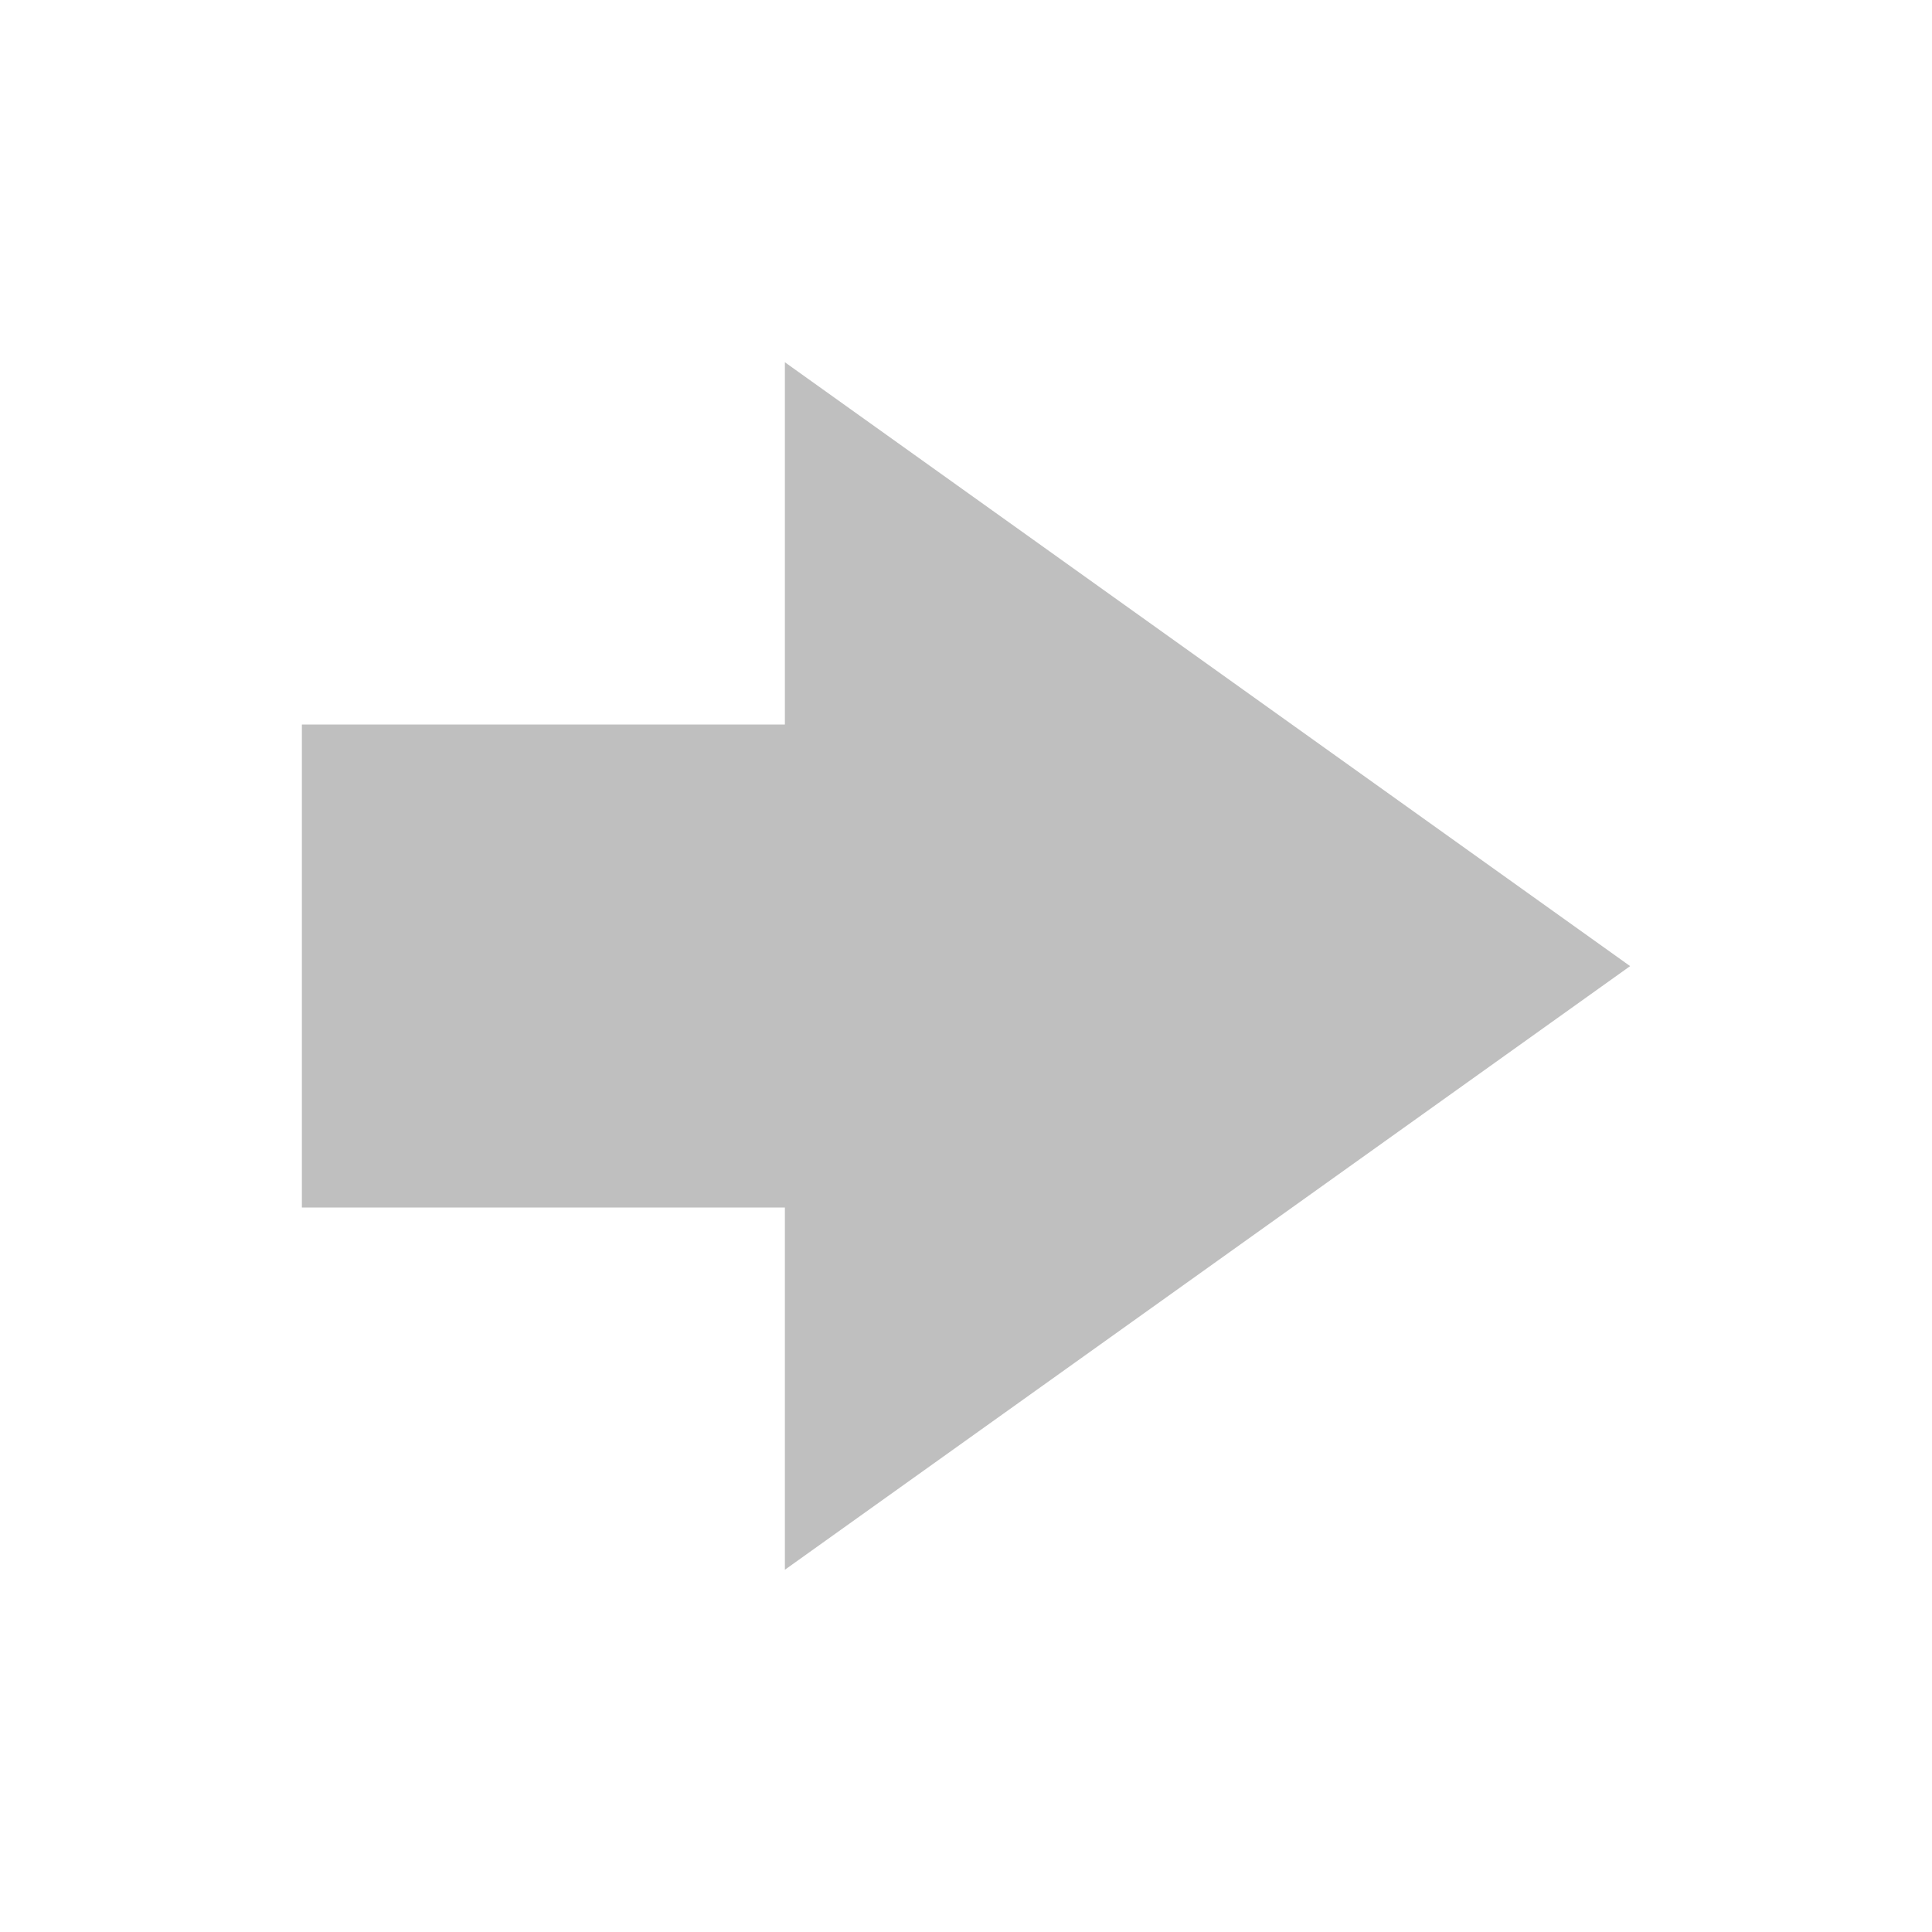
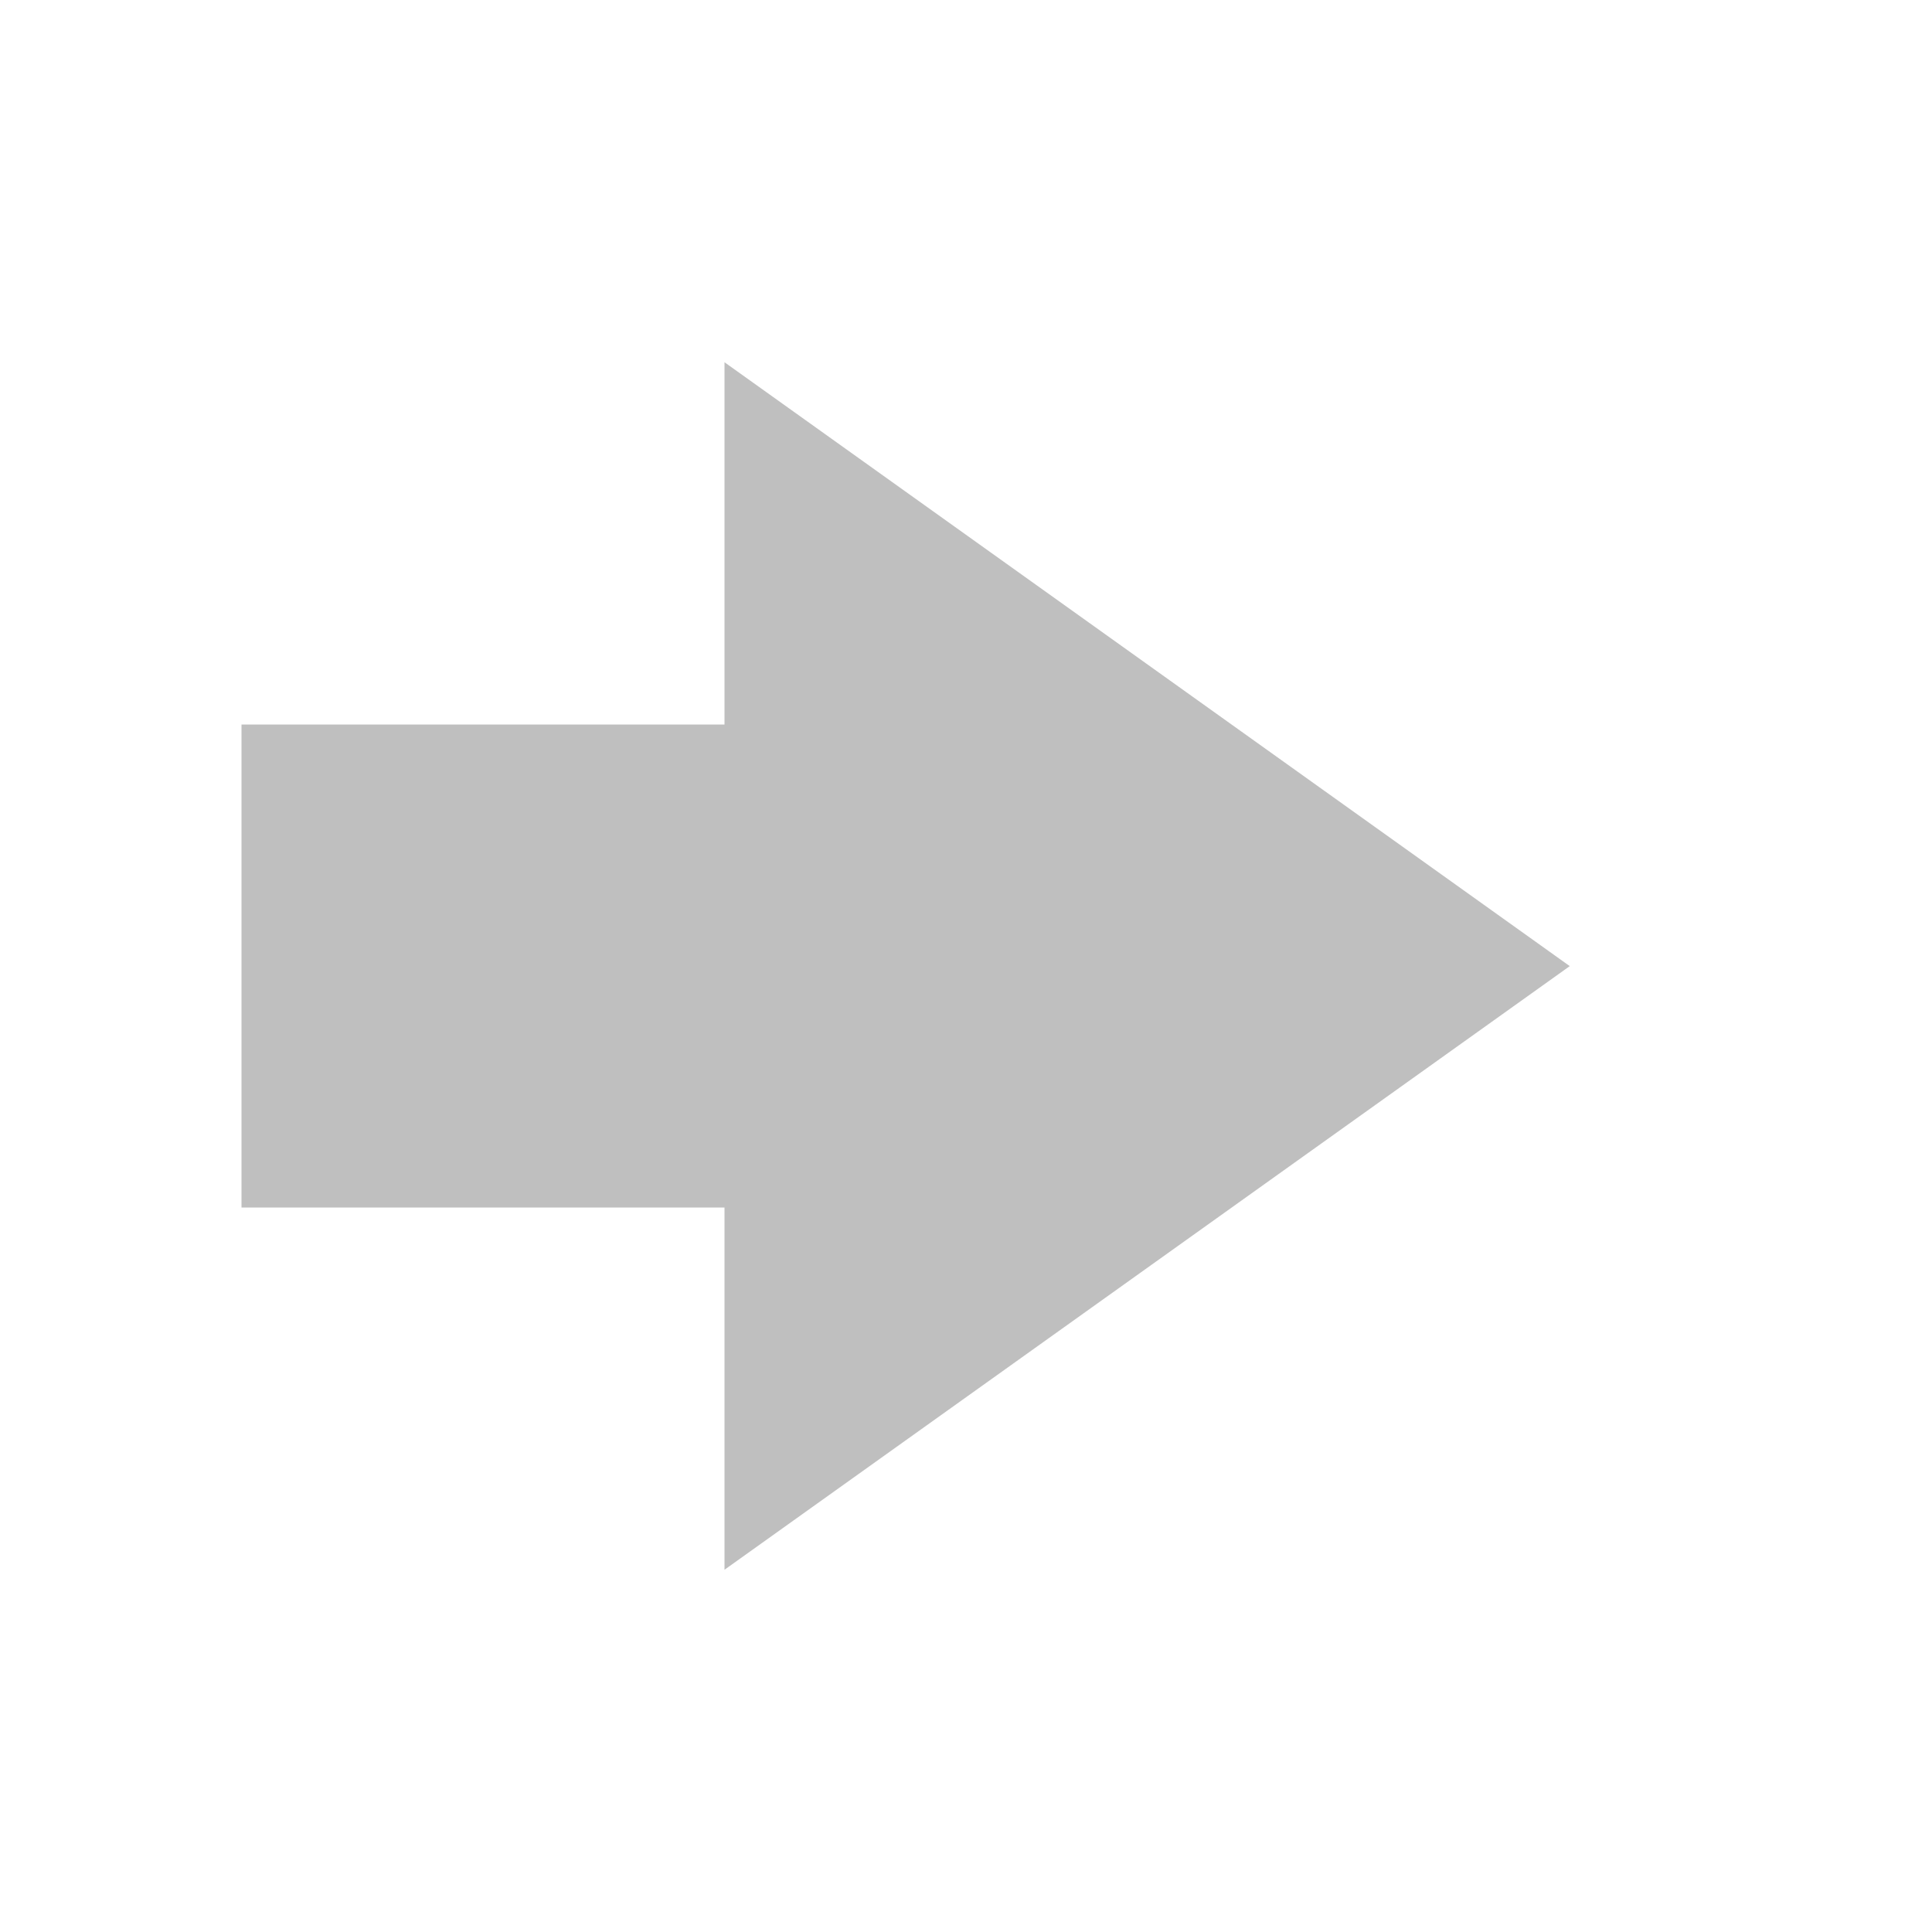
<svg xmlns="http://www.w3.org/2000/svg" id="svg7384" height="16" width="16" version="1.1">
  <defs id="defs9" />
-   <path style="fill:#bfbfbf;fill-opacity:1;stroke:none" d="m 2.5,10 0,-4 4,0 0,-3 7,5.001 L 6.5,13 l 0,-3 z" id="path3752" />
+   <path style="fill:#bfbfbf;fill-opacity:1;stroke:none" d="M 2,10 2,6 6,6 6,3 13,8.001 6,13 6,10 z" id="path3752" />
</svg>
